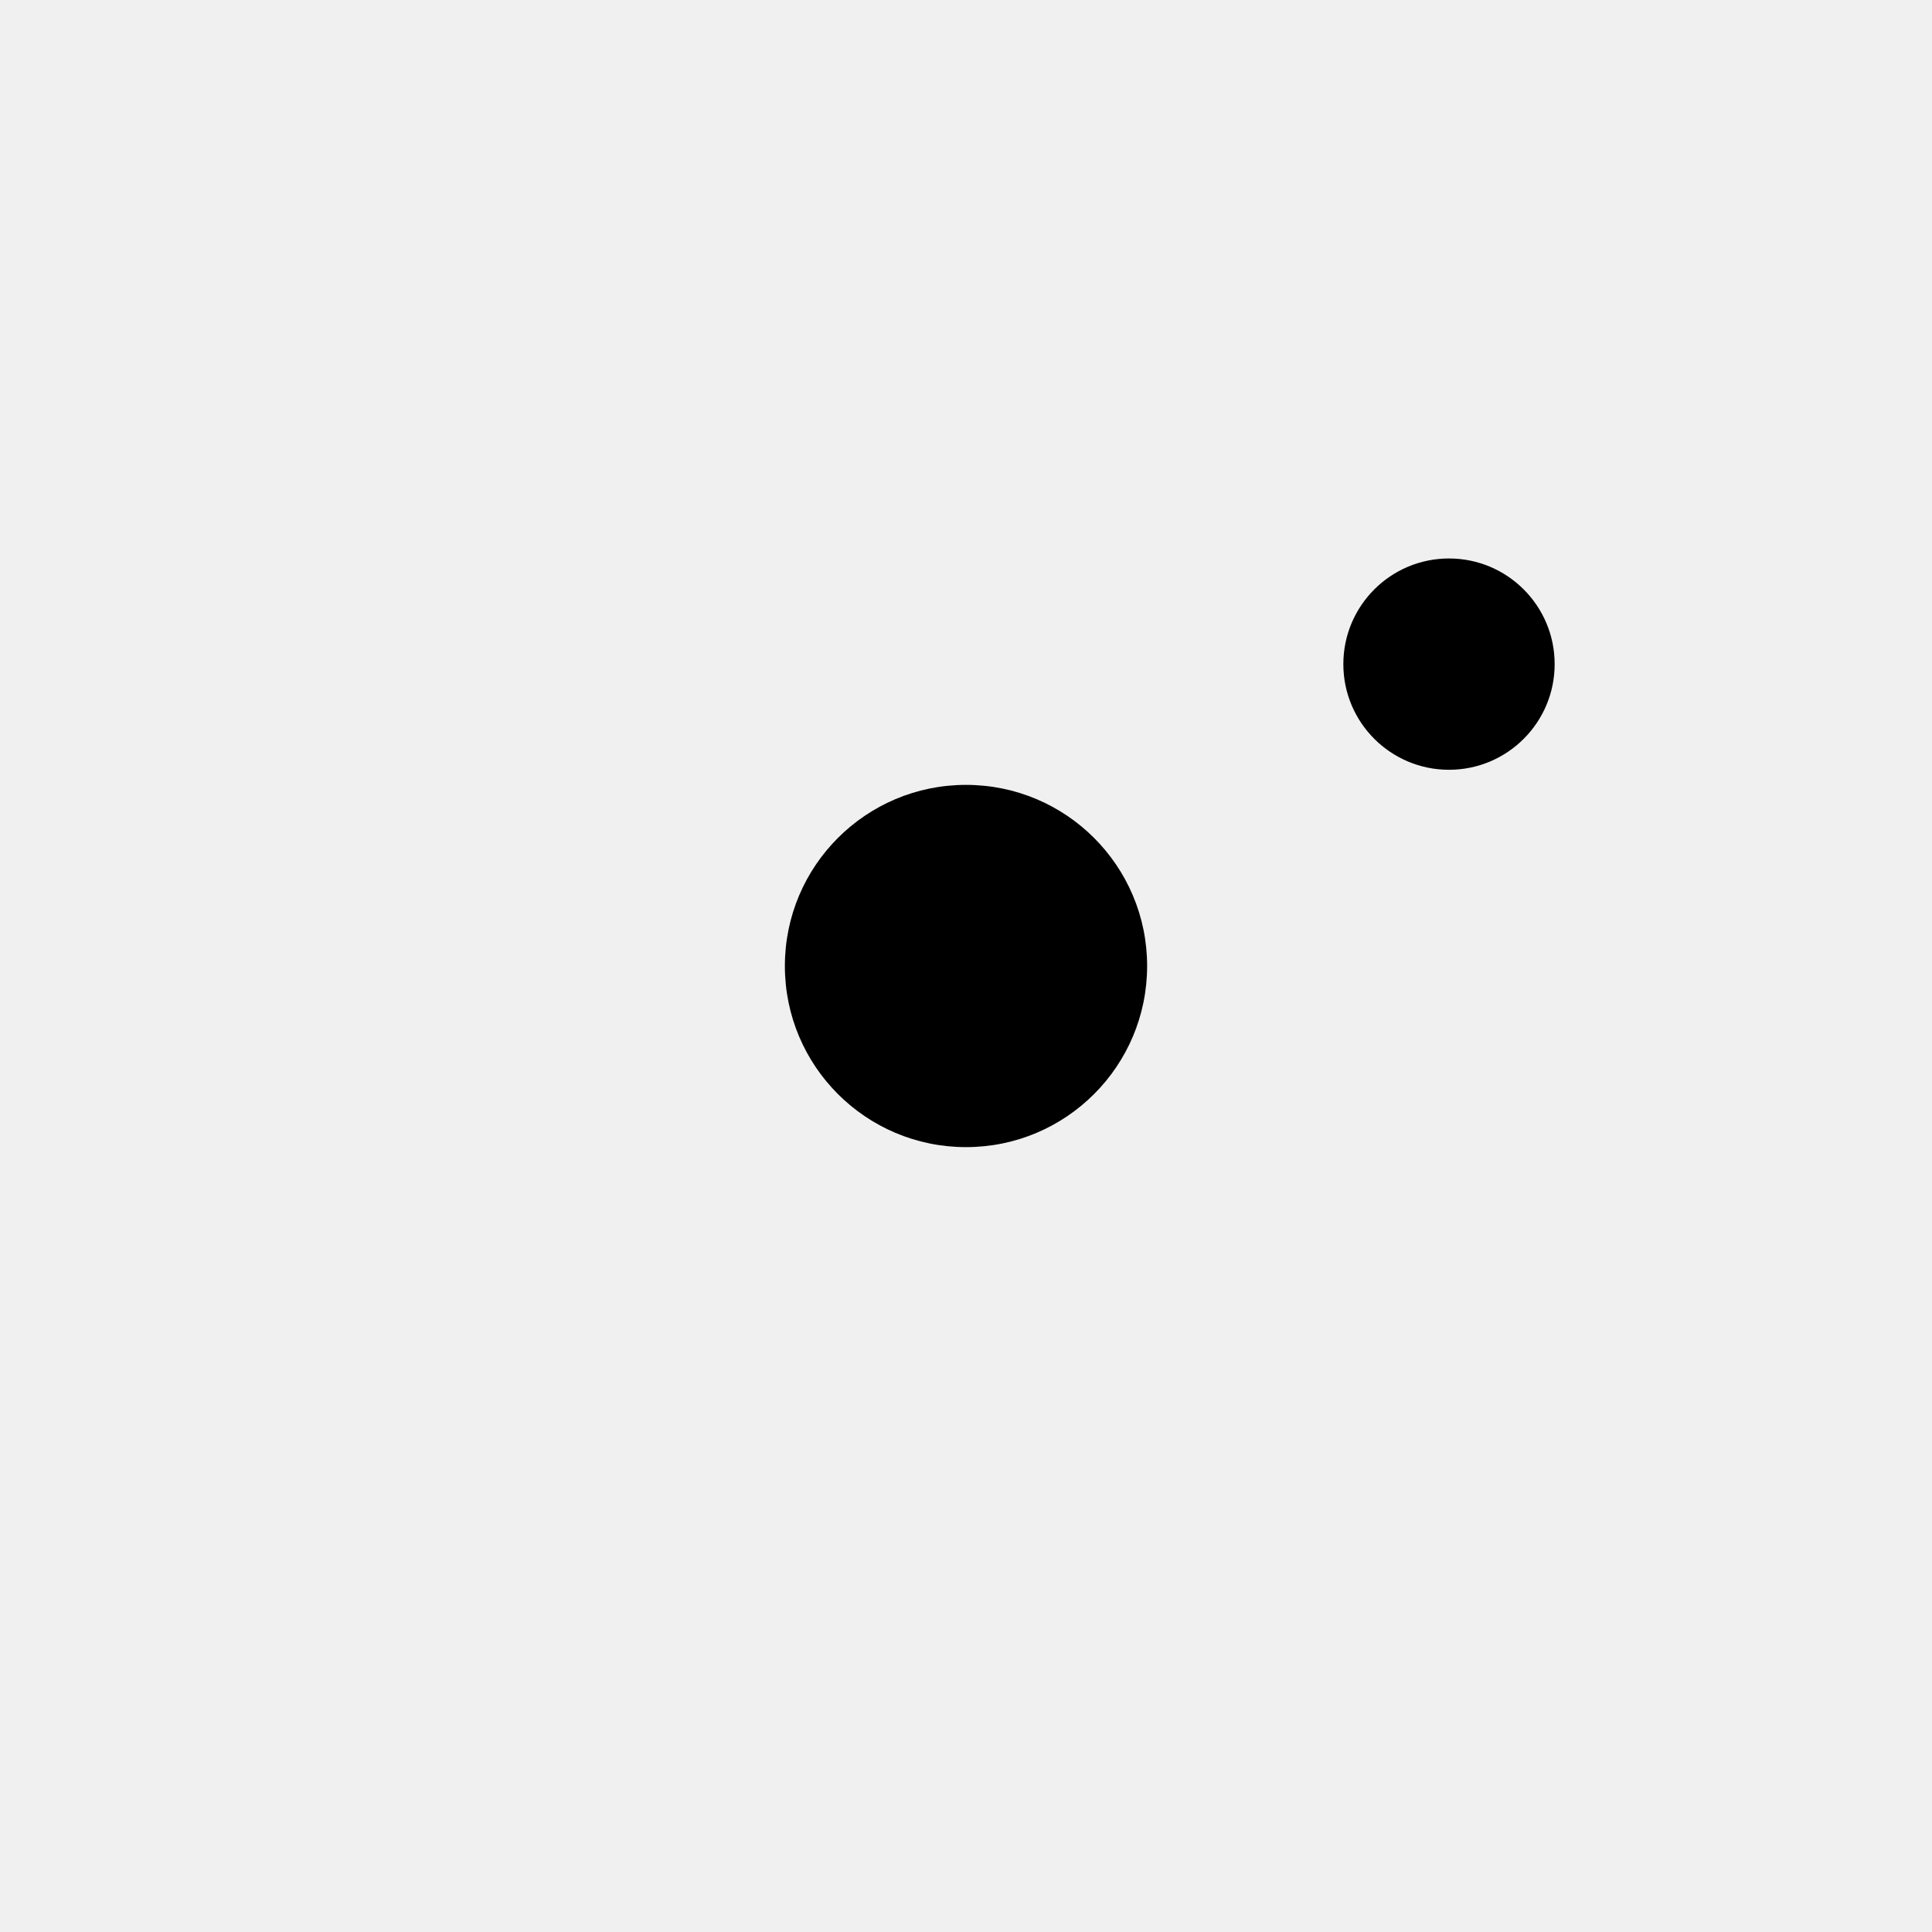
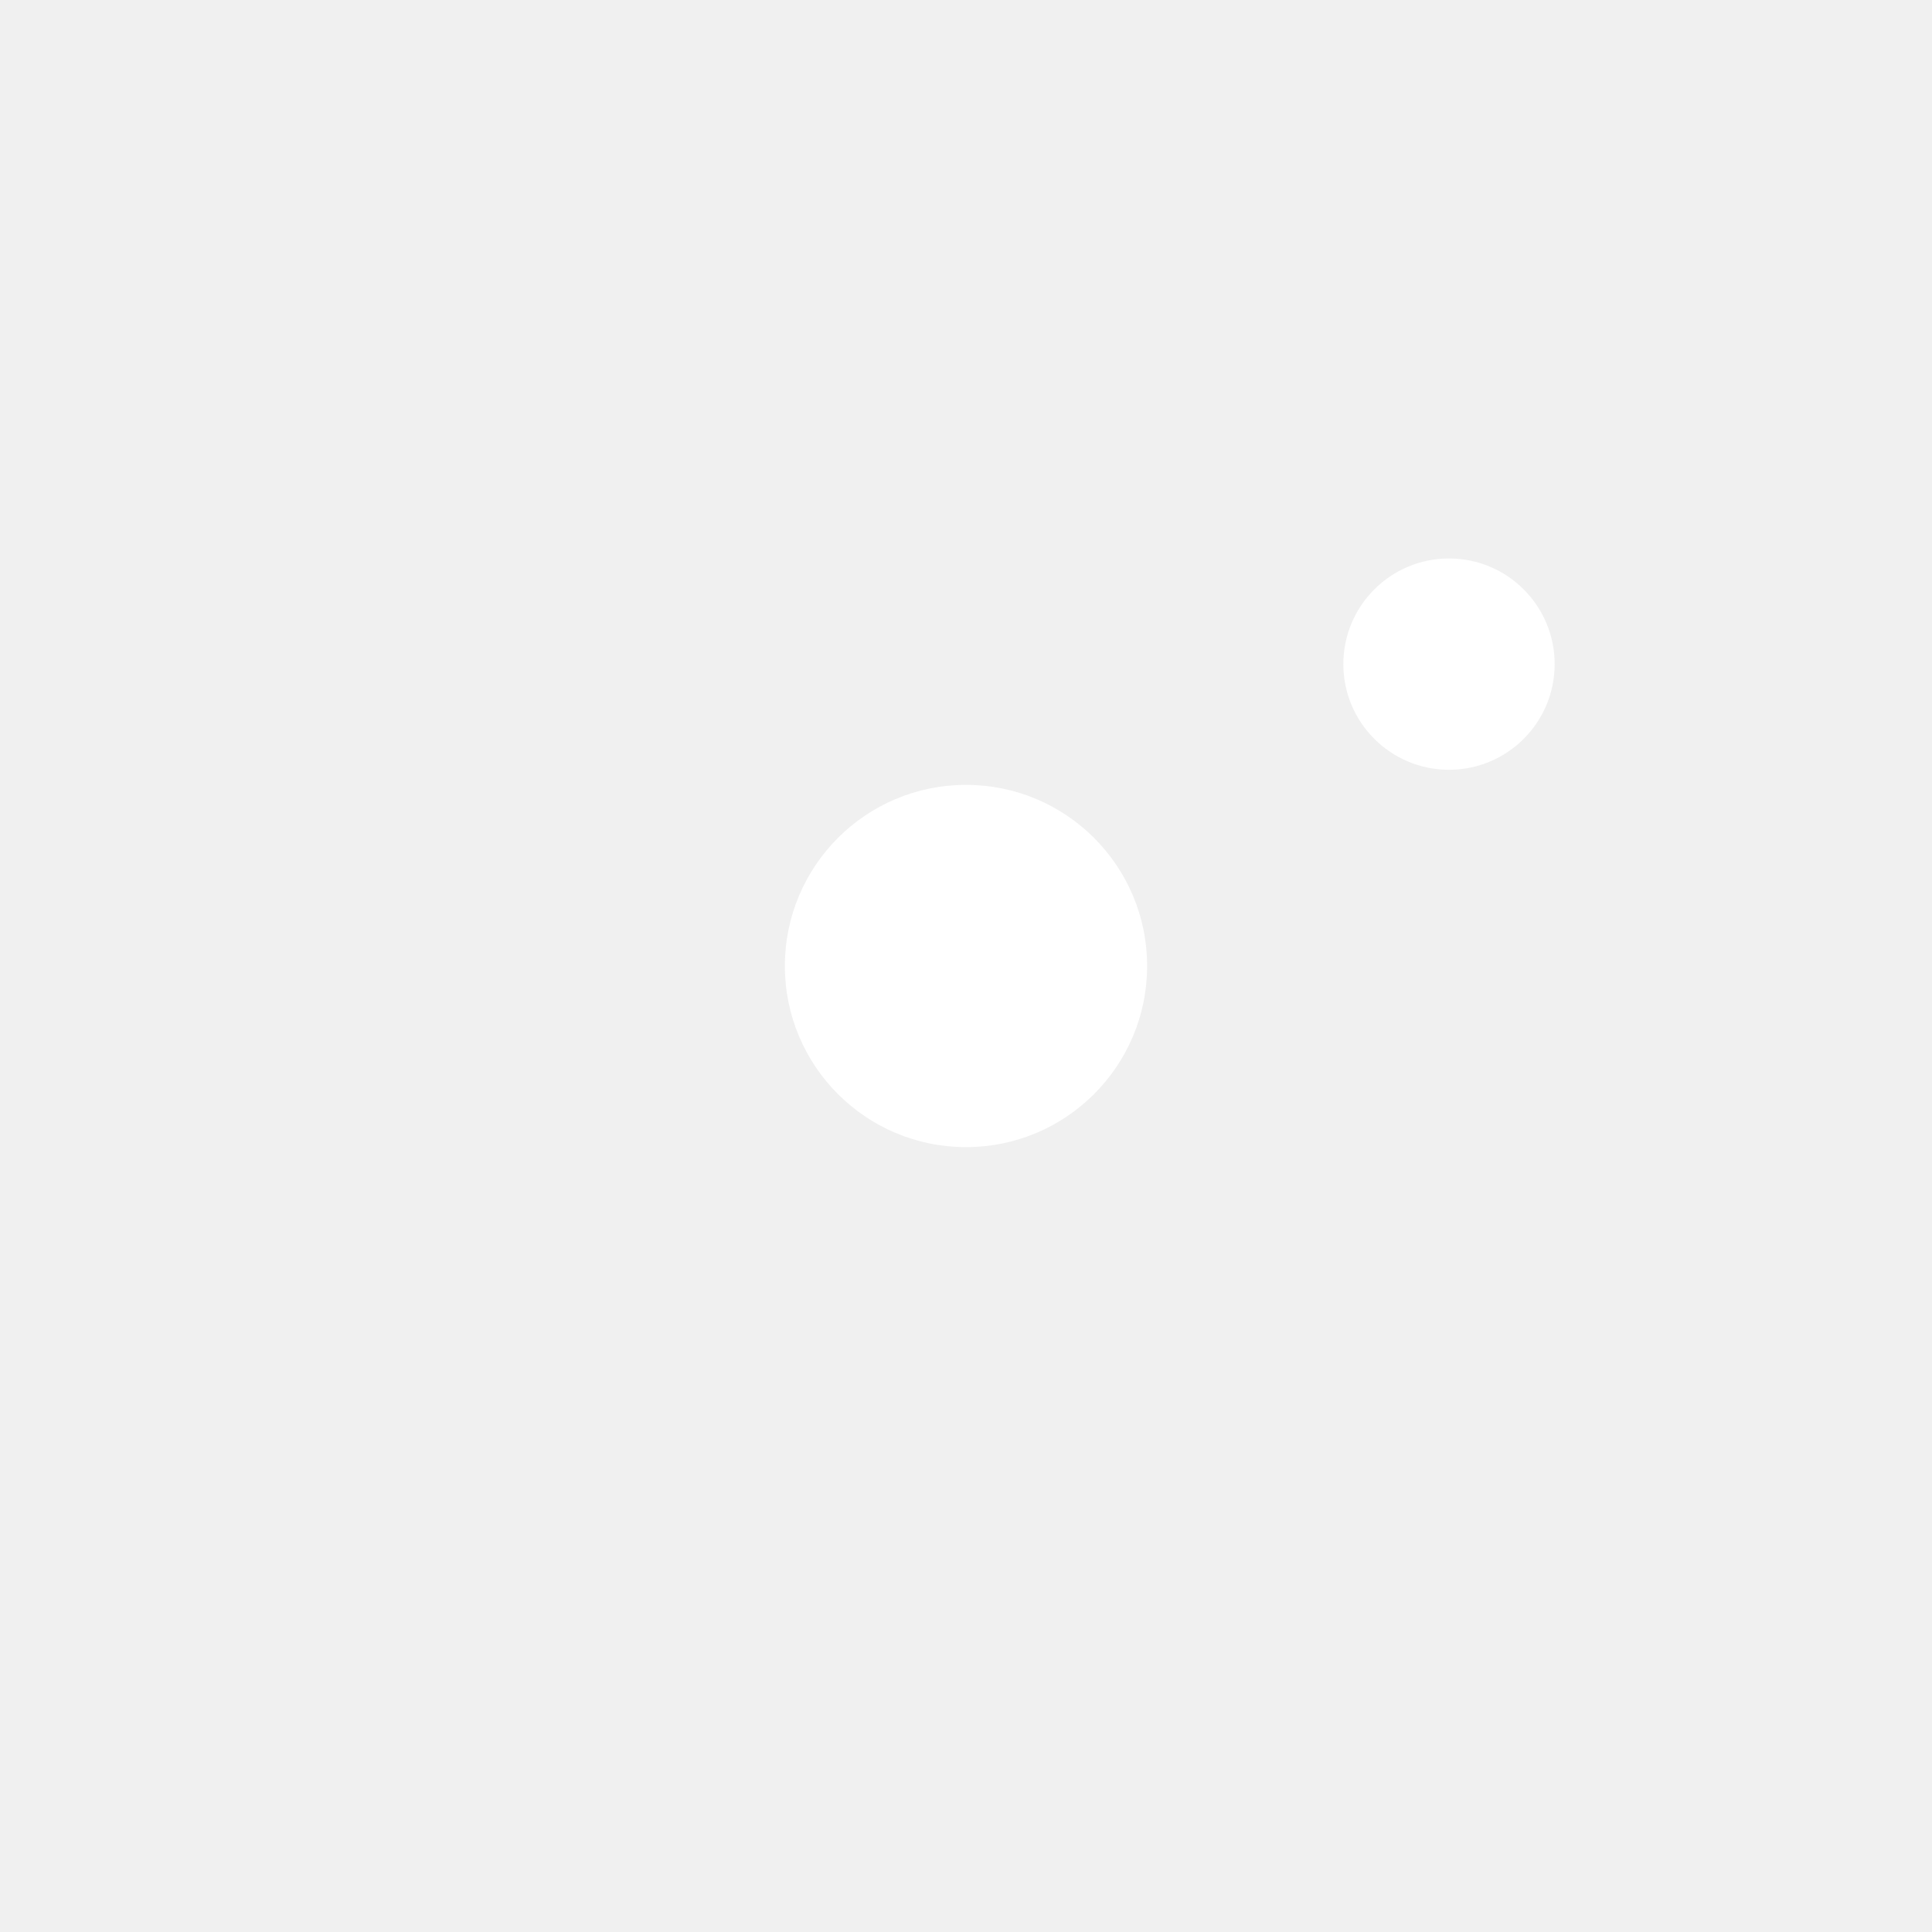
<svg xmlns="http://www.w3.org/2000/svg" viewBox="0 0 64 64" width="64" height="64">
-   <path d="M26.00 32.00 A6 6 0 1 0 38.00 32.00 A6 6 0 1 0 26.00 32.00 Z M44.50 22.00 A3.5 3.5 0 1 0 51.50 22.00 A3.5 3.5 0 1 0 44.50 22.00 Z" fill="currentColor" fill-rule="evenodd" />
+   <path d="M26.00 32.00 A6 6 0 1 0 38.00 32.00 A6 6 0 1 0 26.00 32.00 Z M44.50 22.00 A3.5 3.5 0 1 0 51.50 22.00 A3.5 3.5 0 1 0 44.50 22.00 Z" fill="#FFFFFF" fill-rule="evenodd" />
</svg>
